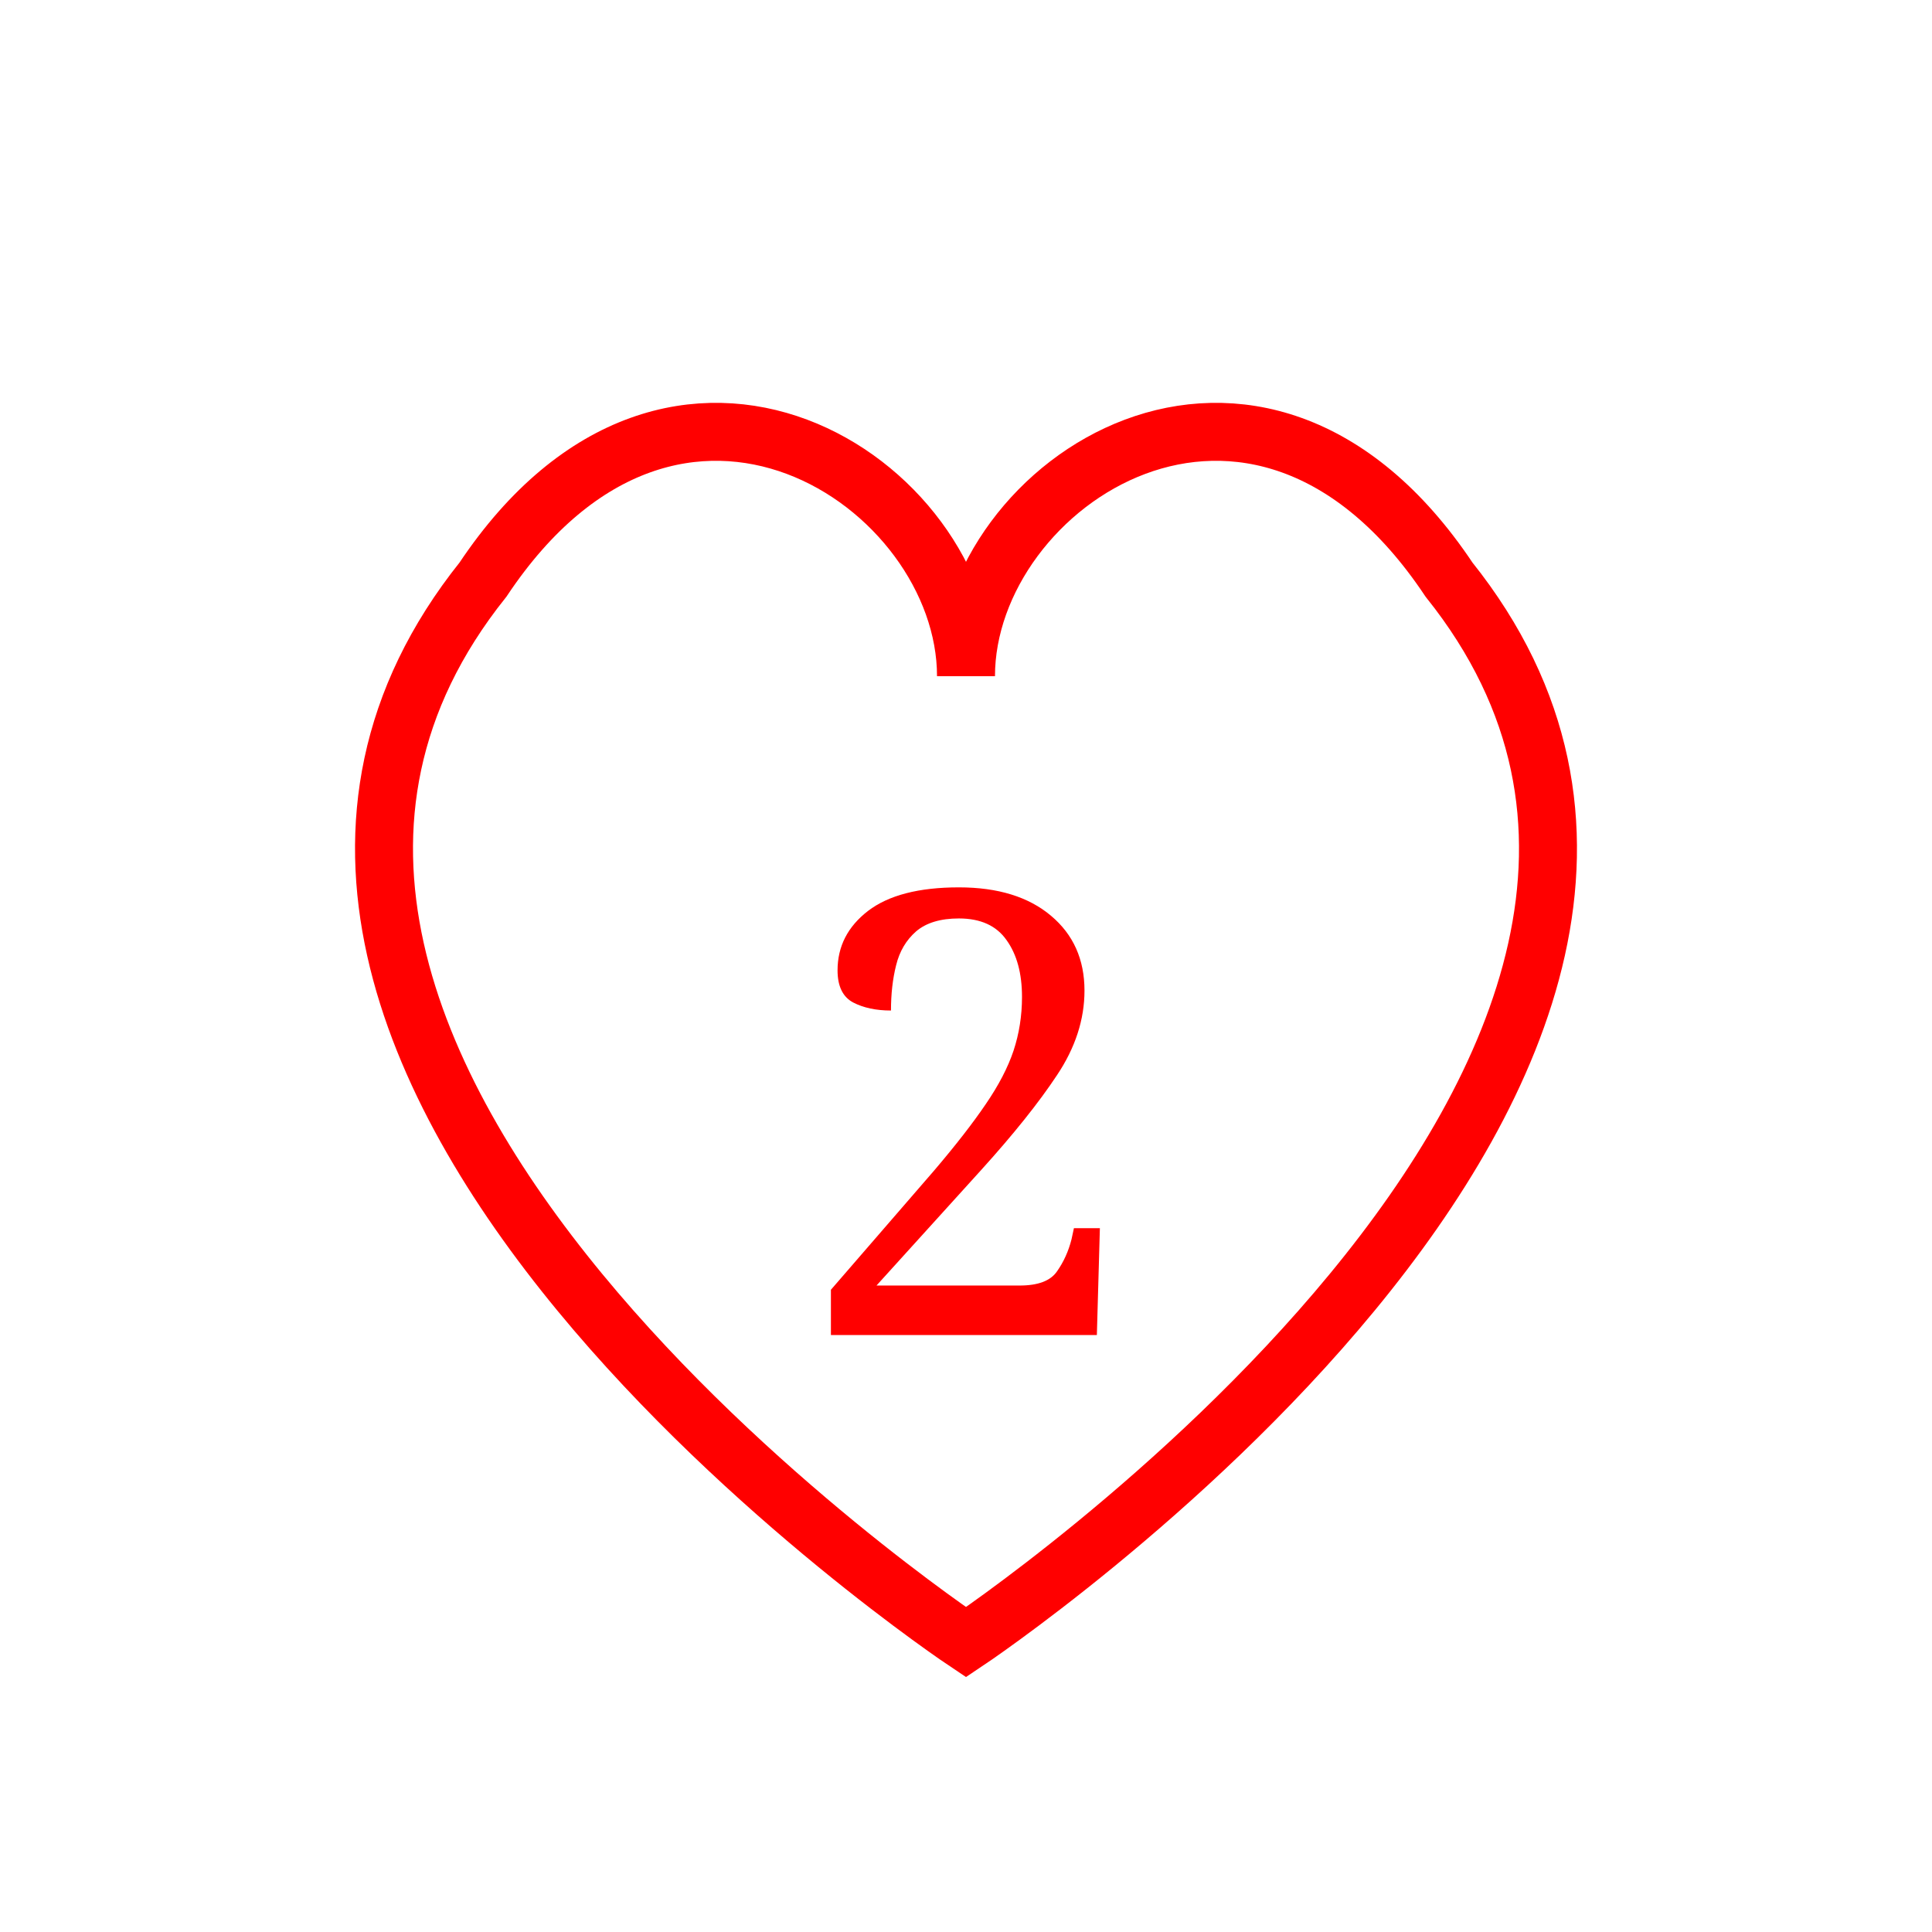
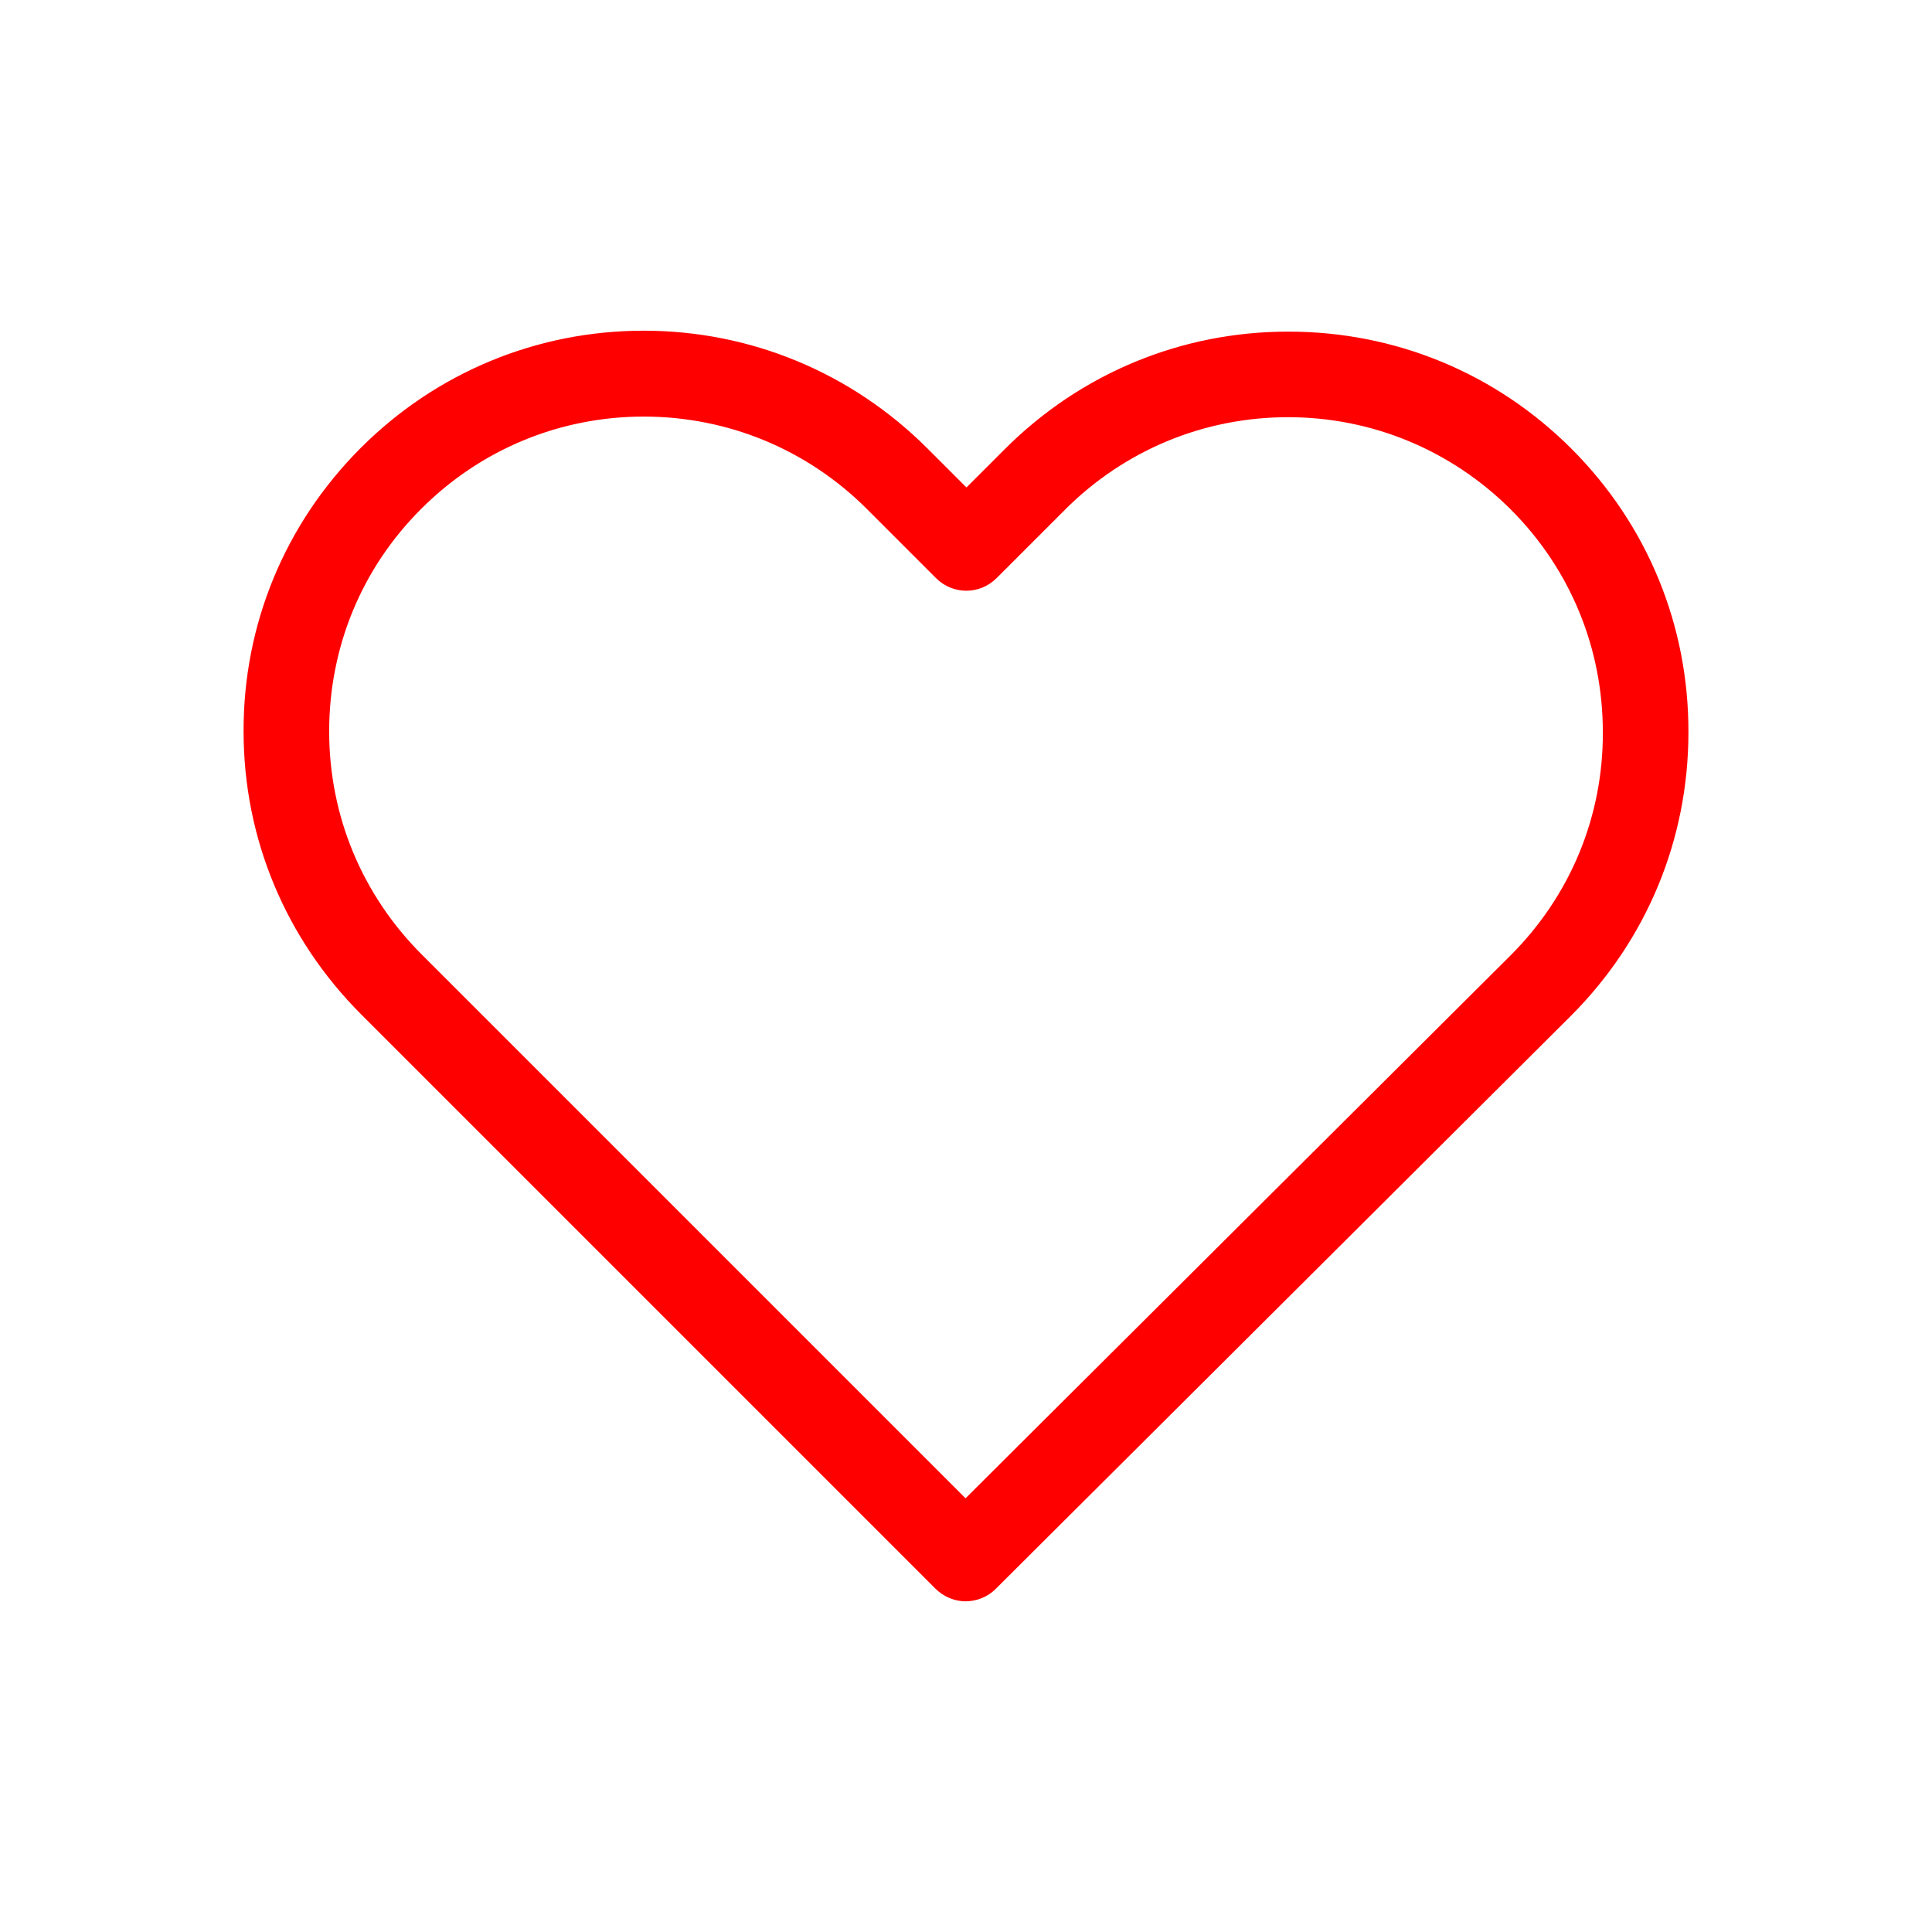
- <svg xmlns="http://www.w3.org/2000/svg" width="100%" height="100%" viewBox="0 0 100 100">
-   <path d="M50 85C50 85 5 55 25 30C35 15 50 25 50 35C50 25 65 15 75 30C95 55 50 85 50 85Z" fill="none" stroke="red" stroke-width="3" />
-   <text x="50%" y="58%" dominant-baseline="middle" text-anchor="middle" font-size="32" fill="red" font-family="Georgia, serif">2</text>
+ <svg xmlns="http://www.w3.org/2000/svg" fill="#ff0000" height="800px" width="800px" version="1.1" id="Capa_1" viewBox="-80.19 -80.19 632.08 632.08" xml:space="preserve" stroke="#ff0000">
+   <g id="SVGRepo_bgCarrier" stroke-width="0" />
+   <g id="SVGRepo_tracerCarrier" stroke-linecap="round" stroke-linejoin="round" />
+   <g id="SVGRepo_iconCarrier">
+     <g>
+       <path d="M433.601,67.001c-24.7-24.7-57.4-38.2-92.3-38.2s-67.7,13.6-92.4,38.3l-12.9,12.9l-13.1-13.1 c-24.7-24.7-57.6-38.4-92.5-38.4c-34.8,0-67.6,13.6-92.2,38.2c-24.7,24.7-38.3,57.5-38.2,92.4c0,34.9,13.7,67.6,38.4,92.3 l187.8,187.8c2.6,2.6,6.1,4,9.5,4c3.4,0,6.9-1.3,9.5-3.9l188.2-187.5c24.7-24.7,38.3-57.5,38.3-92.4 C471.801,124.501,458.301,91.701,433.601,67.001z M414.401,232.701l-178.7,178l-178.3-178.3c-19.6-19.6-30.4-45.6-30.4-73.3 s10.7-53.7,30.3-73.2c19.5-19.5,45.5-30.3,73.1-30.3c27.7,0,53.8,10.8,73.4,30.4l22.6,22.6c5.3,5.3,13.8,5.3,19.1,0l22.4-22.4 c19.6-19.6,45.7-30.4,73.3-30.4c27.6,0,53.6,10.8,73.2,30.3c19.6,19.6,30.3,45.6,30.3,73.3 C444.801,187.101,434.001,213.101,414.401,232.701z" />
+     </g>
+   </g>
</svg>
